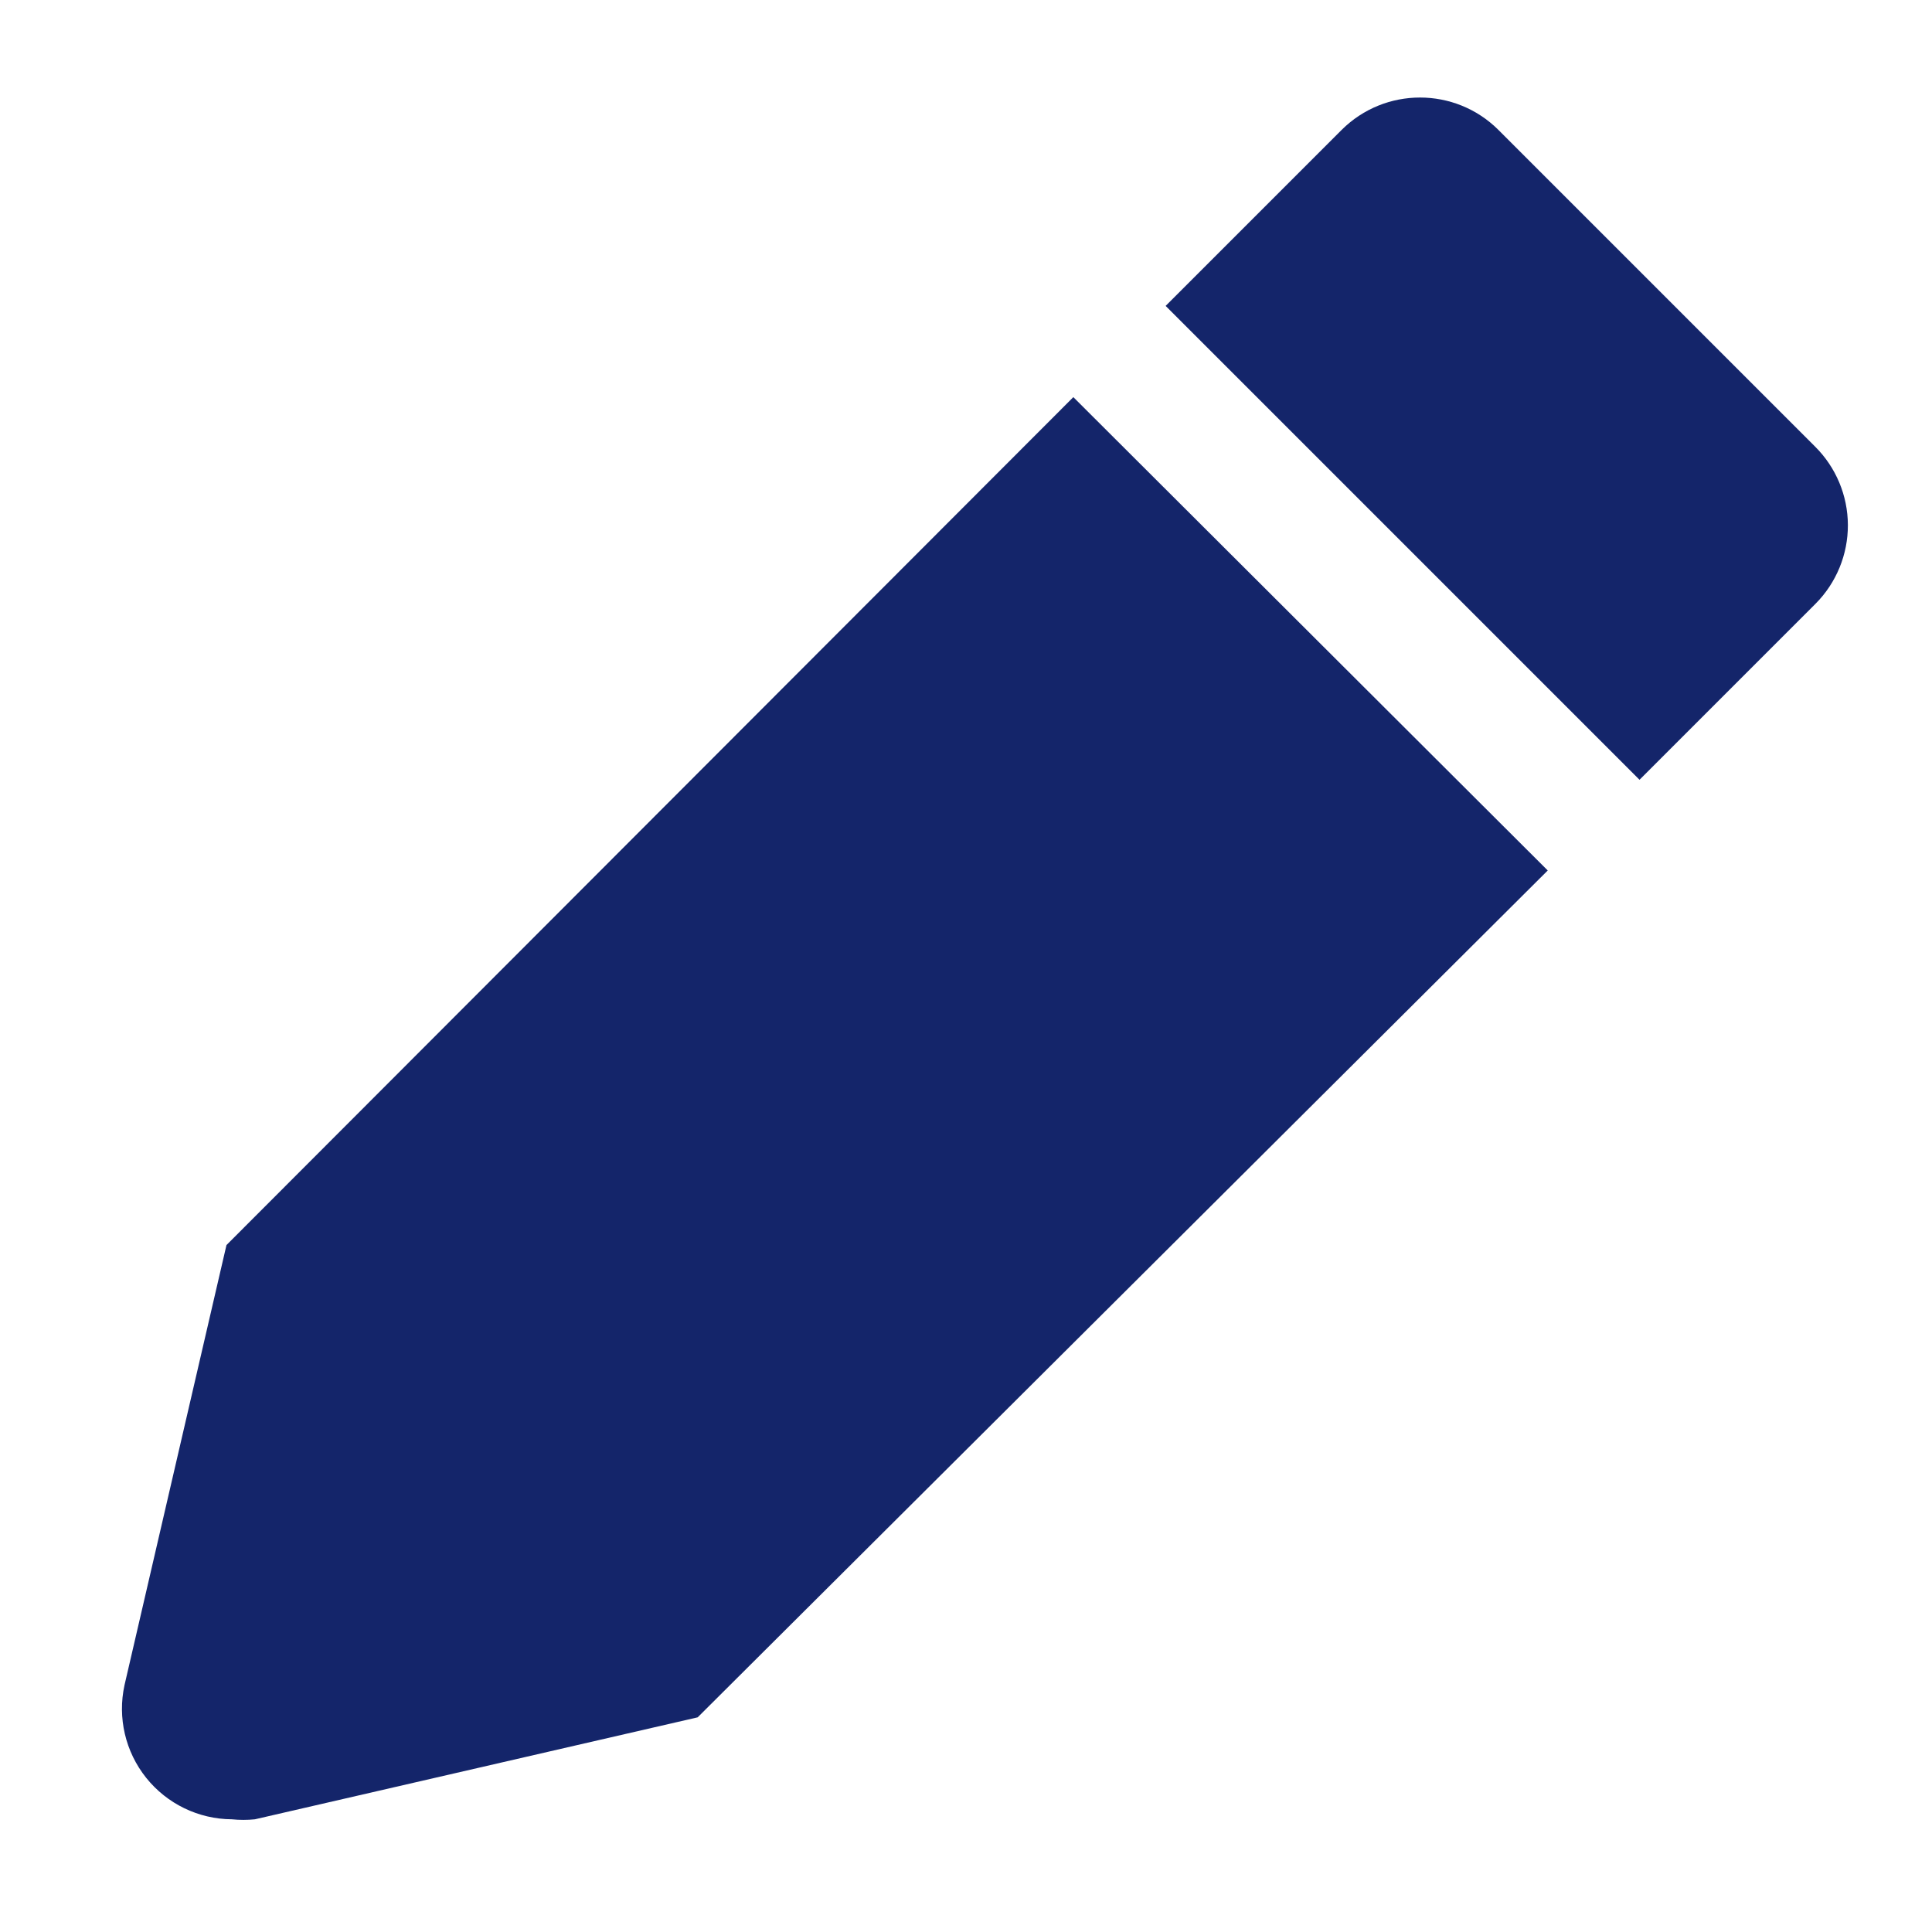
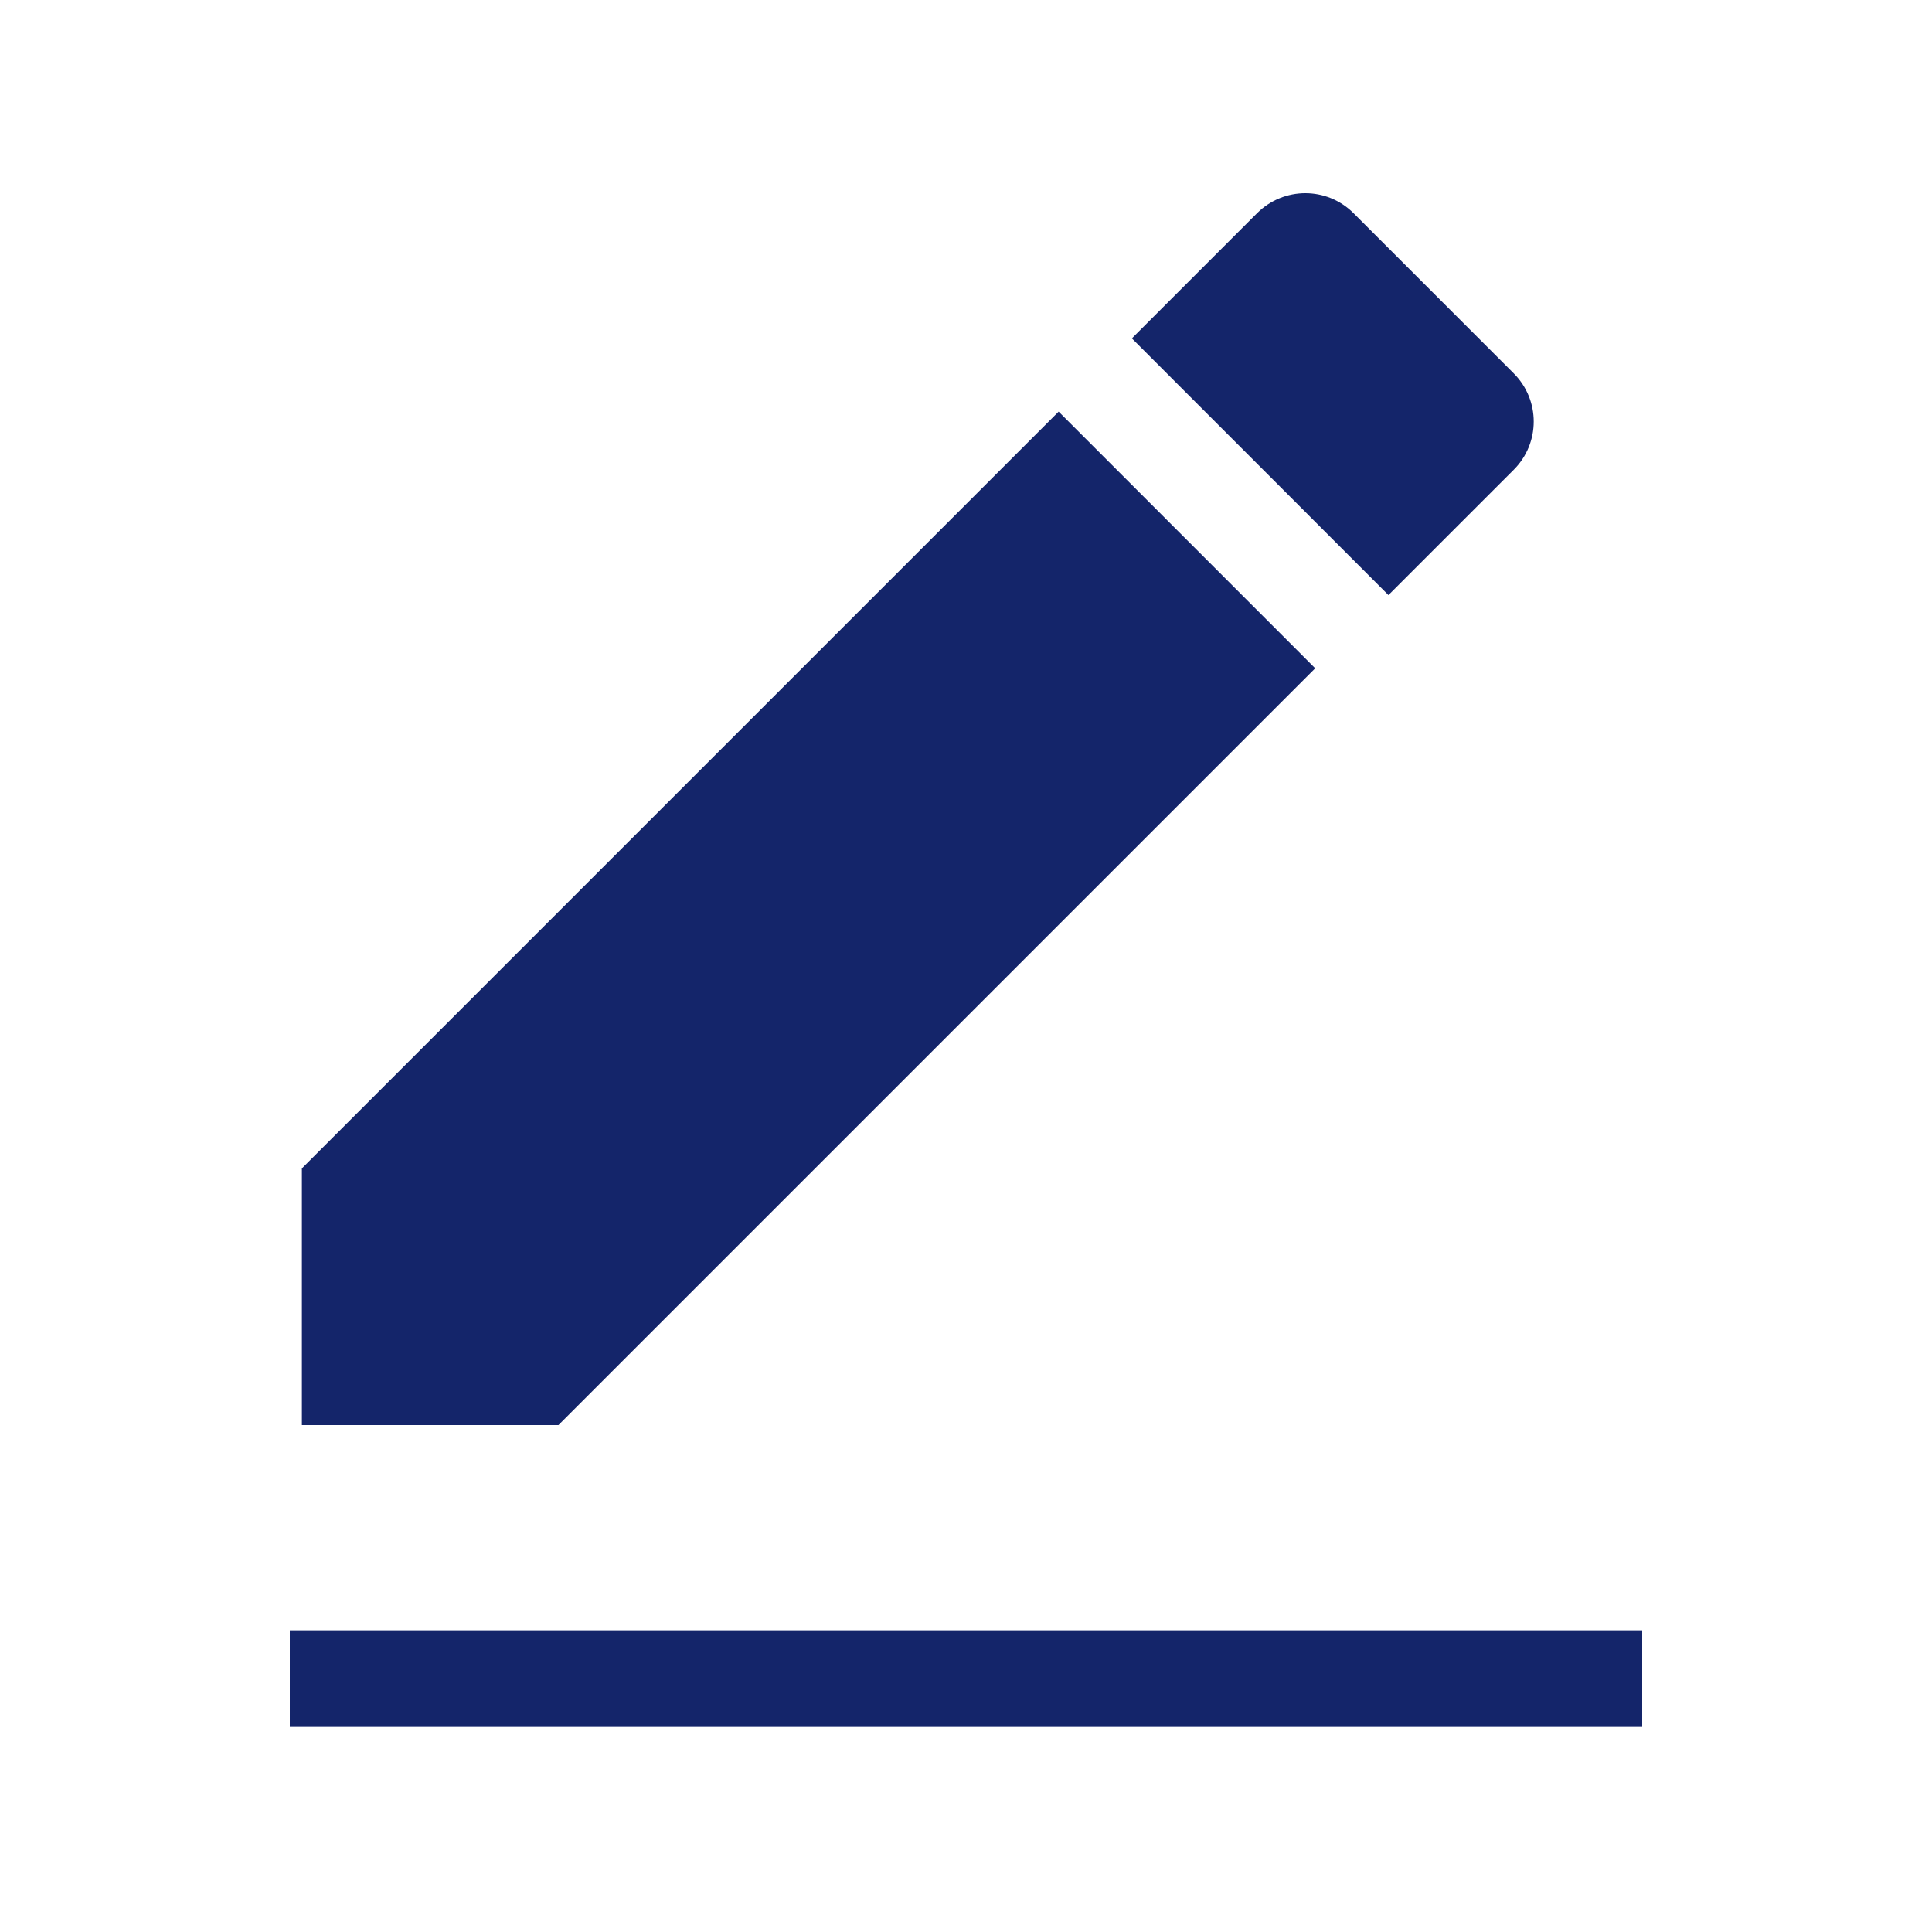
- <svg xmlns="http://www.w3.org/2000/svg" fill="#14256a" width="20px" height="20px" viewBox="0 0 36 36" version="1.1" preserveAspectRatio="xMidYMid meet">
-   <path class="clr-i-solid clr-i-solid-path-1" d="M4.22,23.2l-1.9,8.2a2.06,2.06,0,0,0,2,2.5,2.14,2.14,0,0,0,.43,0L13,32,28.84,16.22,20,7.4Z" />
-   <path class="clr-i-solid clr-i-solid-path-2" d="M33.82,8.32l-5.9-5.9a2.07,2.07,0,0,0-2.92,0L21.72,5.7l8.83,8.83,3.28-3.28A2.07,2.07,0,0,0,33.82,8.32Z" />
-   <rect x="0" y="0" width="36" height="36" fill-opacity="0" />
+ <svg xmlns="http://www.w3.org/2000/svg" width="20" height="20" viewBox="0 0 20 20" fill="none">
+   <path d="M3.125 12.095V14.752H5.781L13.615 6.918L10.959 4.261L3.125 12.095ZM15.67 4.863C15.946 4.587 15.946 4.141 15.67 3.865L14.012 2.207C13.736 1.931 13.29 1.931 13.013 2.207L11.717 3.503L14.373 6.16L15.67 4.863Z" fill="#14256A" />
+   <path d="M3 17.377H17" stroke="#14256A" />
</svg>
